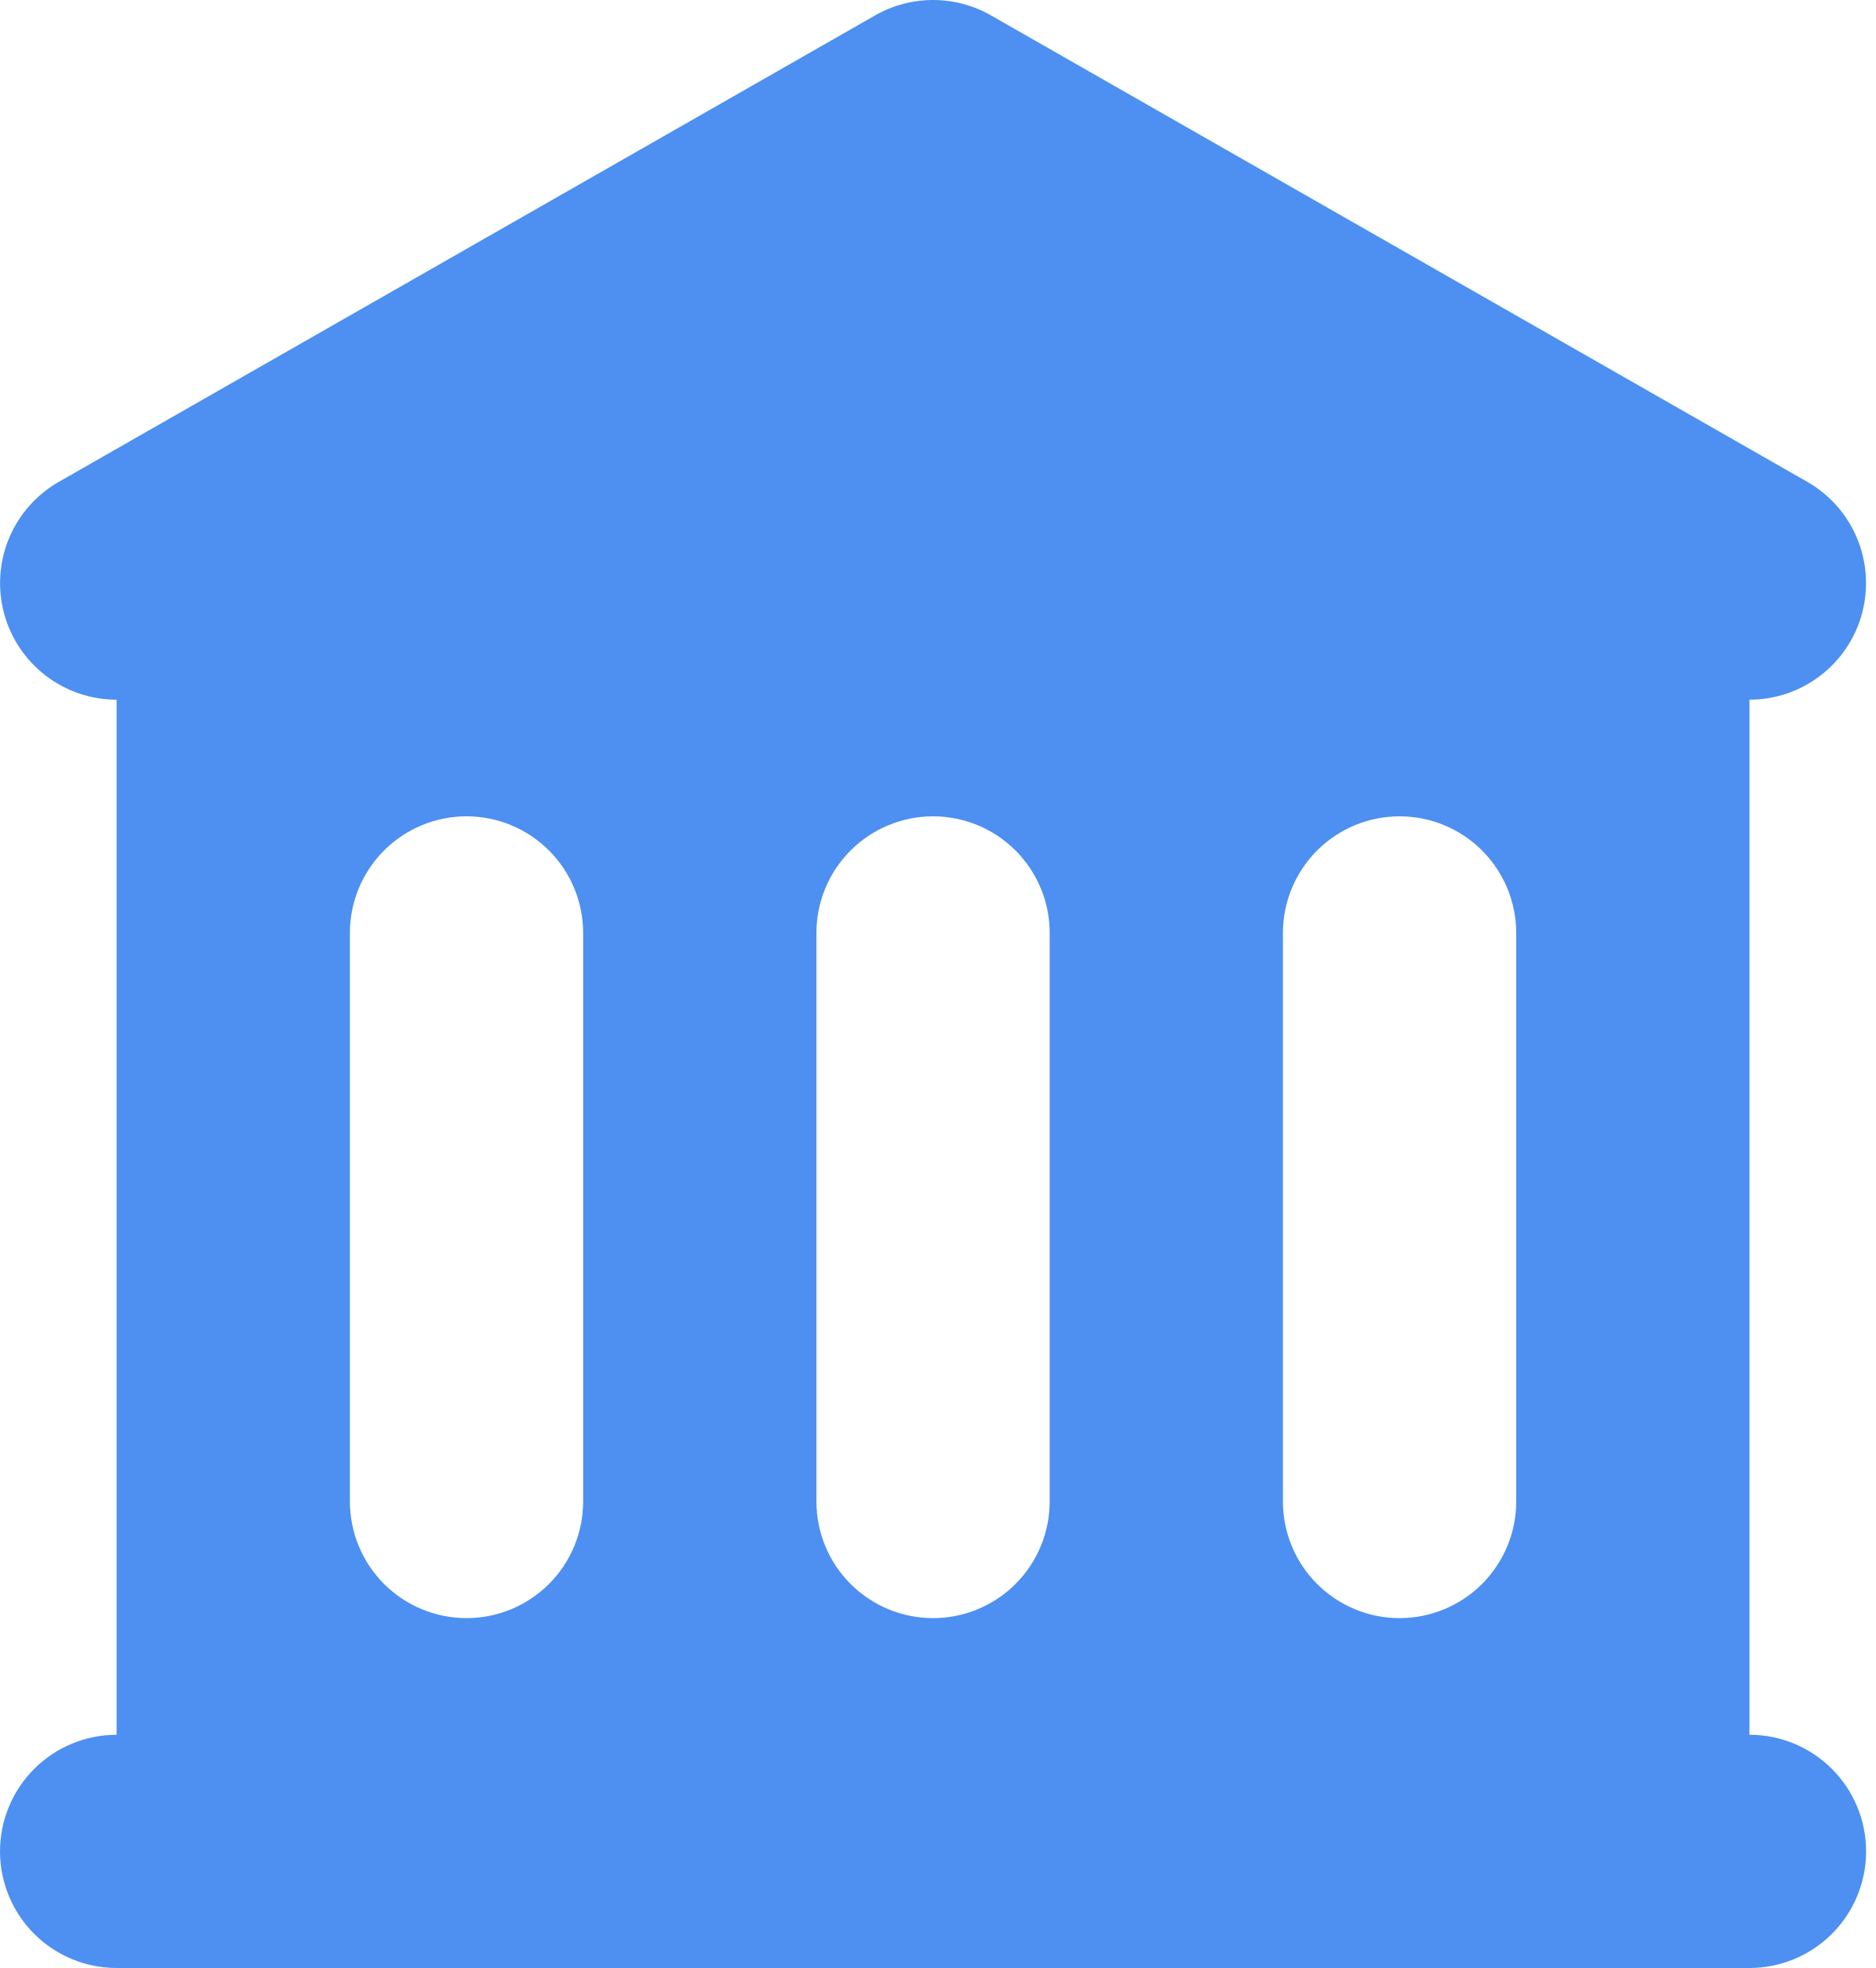
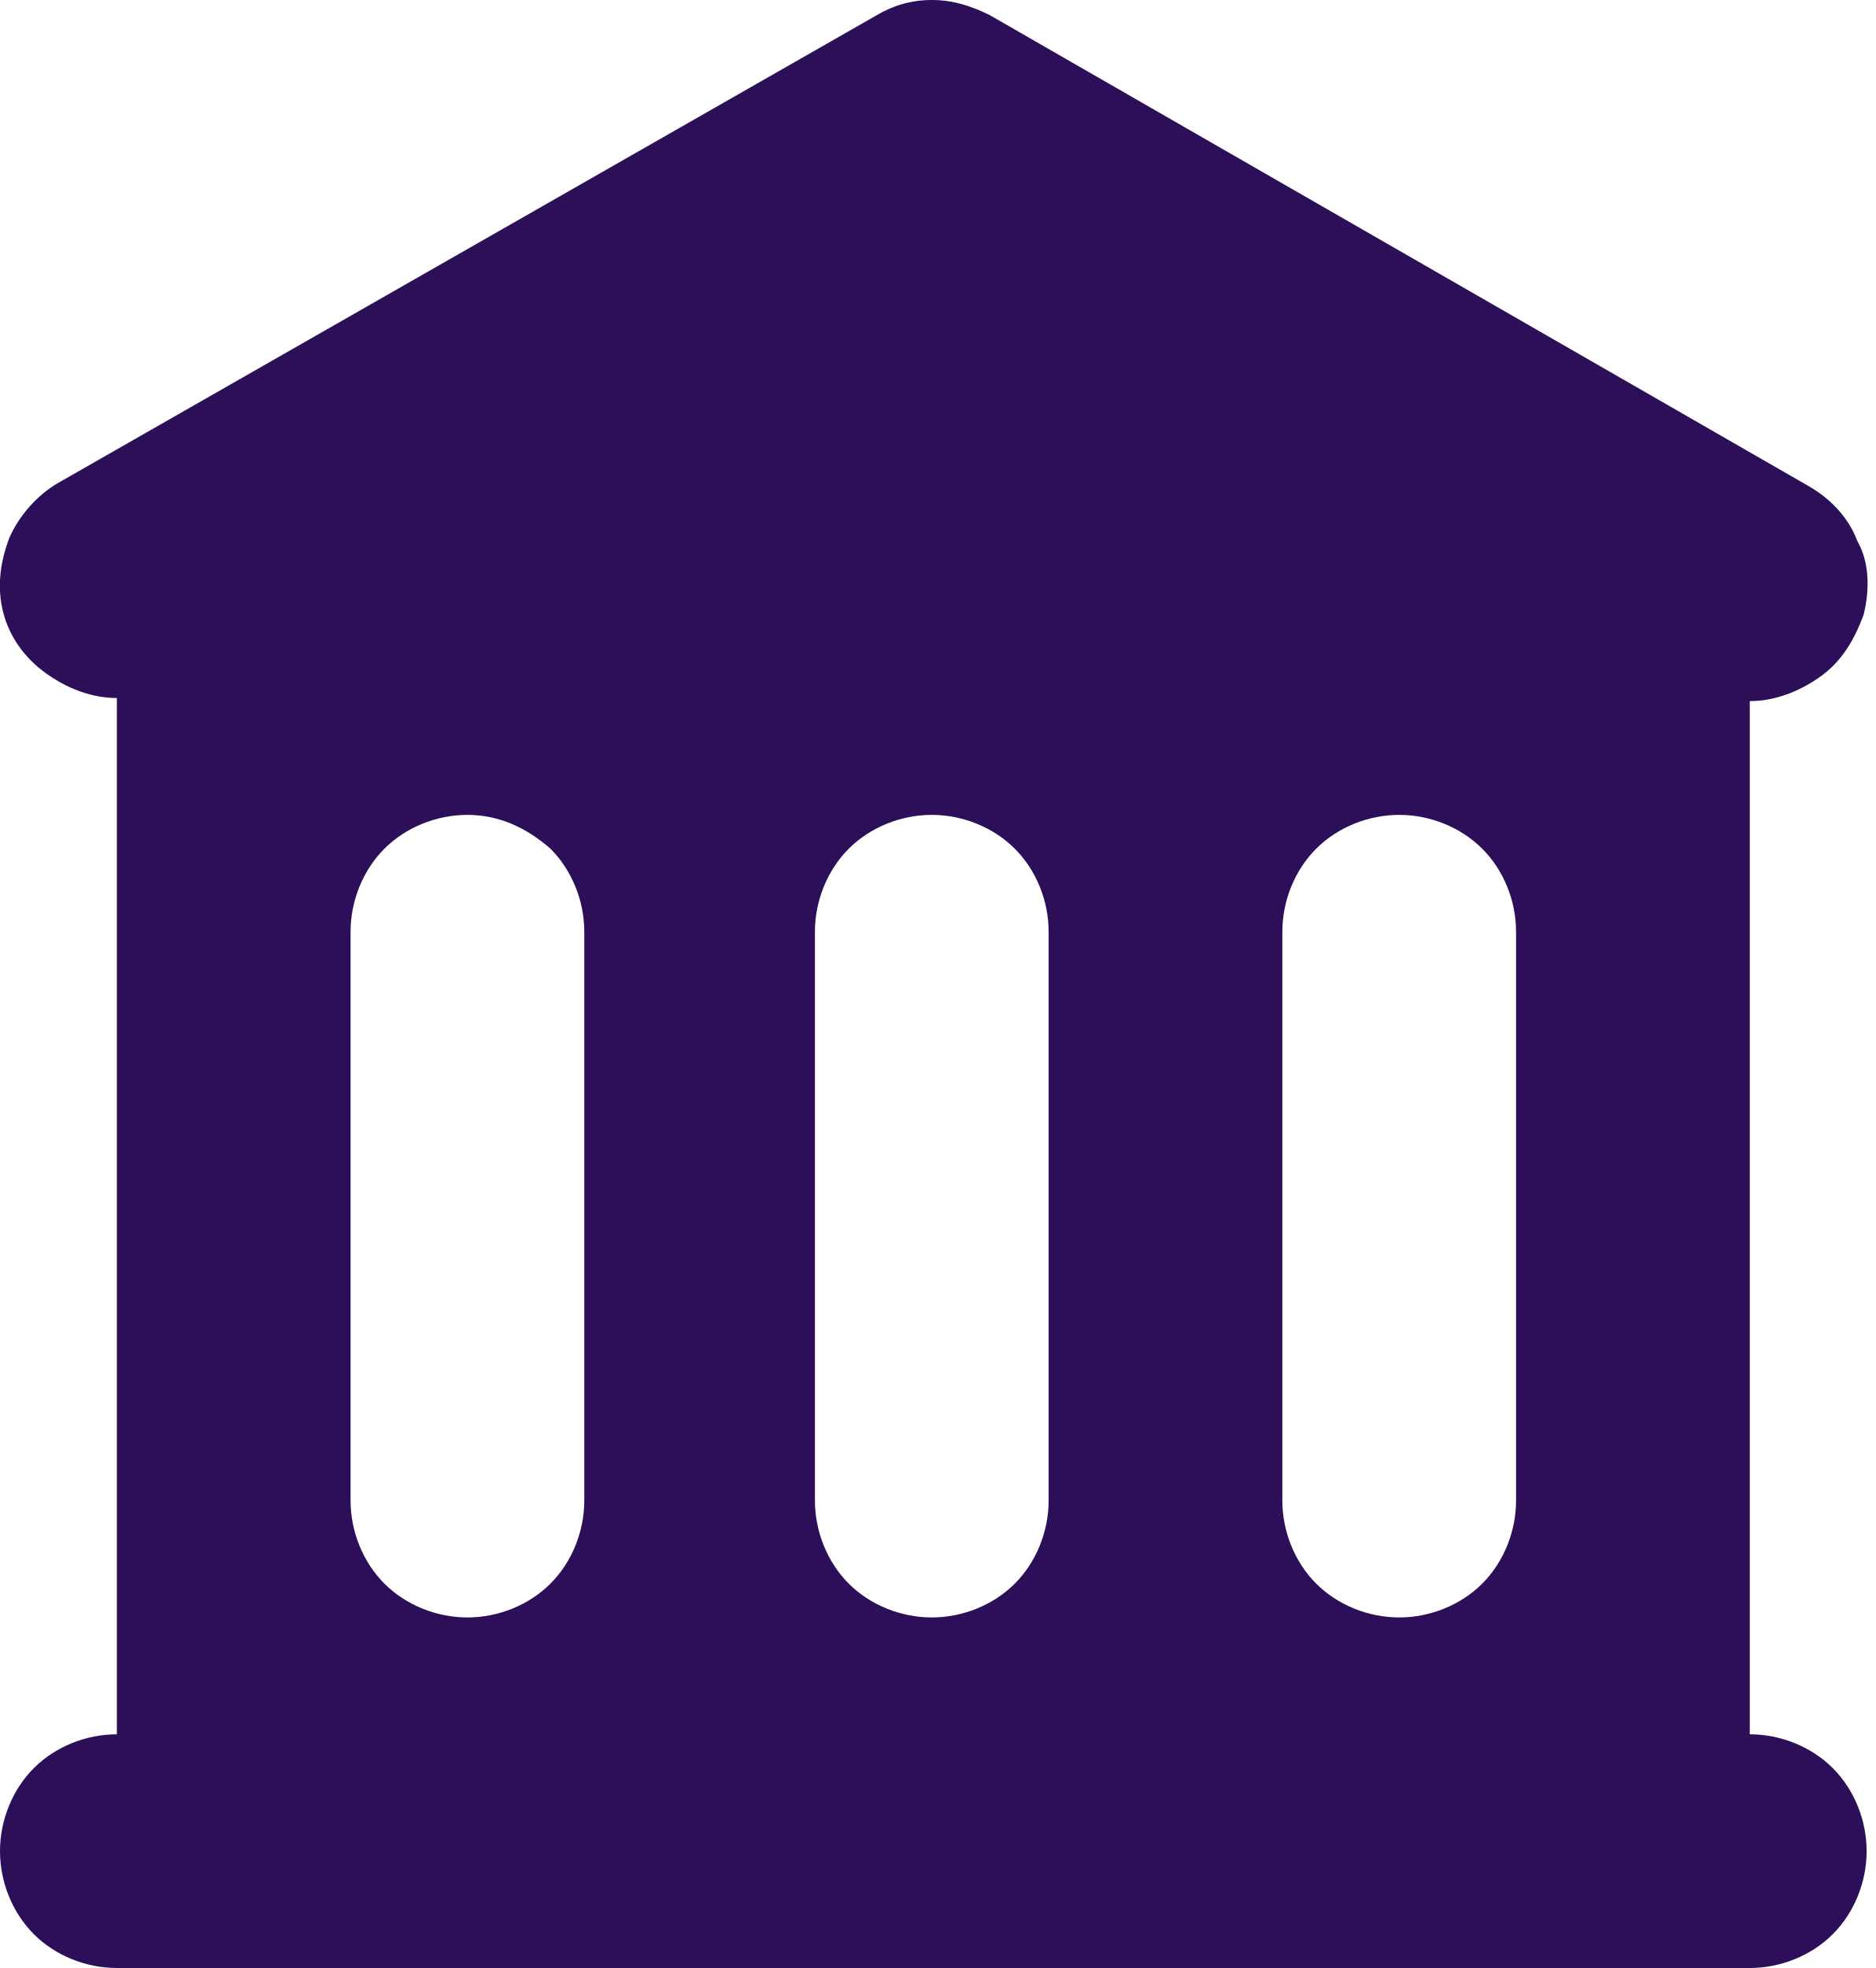
- <svg xmlns="http://www.w3.org/2000/svg" width="61" height="64" viewBox="0 0 61 64" fill="none">
-   <path fill-rule="evenodd" clip-rule="evenodd" d="M32.223 0.499C31.65 0.172 31.001 0 30.341 0C29.682 0 29.033 0.172 28.46 0.499L1.912 15.67C1.186 16.085 0.618 16.729 0.295 17.5C-0.027 18.271 -0.085 19.128 0.129 19.936C0.344 20.744 0.819 21.458 1.482 21.968C2.144 22.478 2.957 22.754 3.793 22.755V56.415C2.787 56.415 1.822 56.814 1.111 57.526C0.4 58.237 0 59.202 0 60.207C0 61.213 0.4 62.178 1.111 62.889C1.822 63.6 2.787 64 3.793 64H56.89C57.896 64 58.861 63.6 59.572 62.889C60.283 62.178 60.683 61.213 60.683 60.207C60.683 59.202 60.283 58.237 59.572 57.526C58.861 56.814 57.896 56.415 56.89 56.415V22.755C57.726 22.754 58.538 22.478 59.201 21.968C59.864 21.458 60.339 20.744 60.554 19.936C60.768 19.128 60.71 18.271 60.387 17.5C60.065 16.729 59.497 16.085 58.771 15.67L32.223 0.499ZM15.171 26.547C14.165 26.547 13.2 26.947 12.489 27.658C11.778 28.37 11.378 29.334 11.378 30.34V48.829C11.378 49.835 11.778 50.8 12.489 51.511C13.2 52.222 14.165 52.622 15.171 52.622C16.177 52.622 17.141 52.222 17.852 51.511C18.564 50.8 18.963 49.835 18.963 48.829V30.34C18.963 29.334 18.564 28.37 17.852 27.658C17.141 26.947 16.177 26.547 15.171 26.547ZM26.549 30.34C26.549 29.334 26.948 28.37 27.66 27.658C28.371 26.947 29.335 26.547 30.341 26.547C31.347 26.547 32.312 26.947 33.023 27.658C33.734 28.37 34.134 29.334 34.134 30.34V48.829C34.134 49.835 33.734 50.8 33.023 51.511C32.312 52.222 31.347 52.622 30.341 52.622C29.335 52.622 28.371 52.222 27.66 51.511C26.948 50.8 26.549 49.835 26.549 48.829V30.34ZM45.512 26.547C44.506 26.547 43.541 26.947 42.83 27.658C42.119 28.37 41.719 29.334 41.719 30.34V48.829C41.719 49.835 42.119 50.8 42.83 51.511C43.541 52.222 44.506 52.622 45.512 52.622C46.518 52.622 47.483 52.222 48.194 51.511C48.905 50.8 49.305 49.835 49.305 48.829V30.34C49.305 29.334 48.905 28.37 48.194 27.658C47.483 26.947 46.518 26.547 45.512 26.547Z" fill="#4D90F1" />
+ <svg xmlns="http://www.w3.org/2000/svg" version="1.1" id="Layer_1" x="0px" y="0px" viewBox="0 0 61 64" style="enable-background:new 0 0 61 64;" xml:space="preserve">
+   <style type="text/css">
+ 	.st0{fill-rule:evenodd;clip-rule:evenodd;fill:#2D0E58;}
+ </style>
+   <path class="st0" d="M32.2,0.5C31.6,0.2,31,0,30.3,0S29,0.2,28.5,0.5L1.9,15.7c-0.7,0.4-1.3,1.1-1.6,1.8c-0.3,0.8-0.4,1.6-0.2,2.4  c0.2,0.8,0.7,1.5,1.4,2c0.7,0.5,1.5,0.8,2.3,0.8v33.7c-1,0-2,0.4-2.7,1.1C0.4,58.2,0,59.2,0,60.2c0,1,0.4,2,1.1,2.7  C1.8,63.6,2.8,64,3.8,64h53.1c1,0,2-0.4,2.7-1.1c0.7-0.7,1.1-1.7,1.1-2.7c0-1-0.4-2-1.1-2.7c-0.7-0.7-1.7-1.1-2.7-1.1V22.8  c0.8,0,1.6-0.3,2.3-0.8c0.7-0.5,1.1-1.2,1.4-2c0.2-0.8,0.2-1.7-0.2-2.4c-0.3-0.8-0.9-1.4-1.6-1.8L32.2,0.5z M15.2,26.5  c-1,0-2,0.4-2.7,1.1c-0.7,0.7-1.1,1.7-1.1,2.7v18.5c0,1,0.4,2,1.1,2.7c0.7,0.7,1.7,1.1,2.7,1.1s2-0.4,2.7-1.1  c0.7-0.7,1.1-1.7,1.1-2.7V30.3c0-1-0.4-2-1.1-2.7C17.1,26.9,16.2,26.5,15.2,26.5z M26.5,30.3c0-1,0.4-2,1.1-2.7  c0.7-0.7,1.7-1.1,2.7-1.1s2,0.4,2.7,1.1c0.7,0.7,1.1,1.7,1.1,2.7v18.5c0,1-0.4,2-1.1,2.7c-0.7,0.7-1.7,1.1-2.7,1.1s-2-0.4-2.7-1.1  c-0.7-0.7-1.1-1.7-1.1-2.7V30.3z M45.5,26.5c-1,0-2,0.4-2.7,1.1c-0.7,0.7-1.1,1.7-1.1,2.7v18.5c0,1,0.4,2,1.1,2.7  c0.7,0.7,1.7,1.1,2.7,1.1s2-0.4,2.7-1.1c0.7-0.7,1.1-1.7,1.1-2.7V30.3c0-1-0.4-2-1.1-2.7C47.5,26.9,46.5,26.5,45.5,26.5z" />
</svg>
